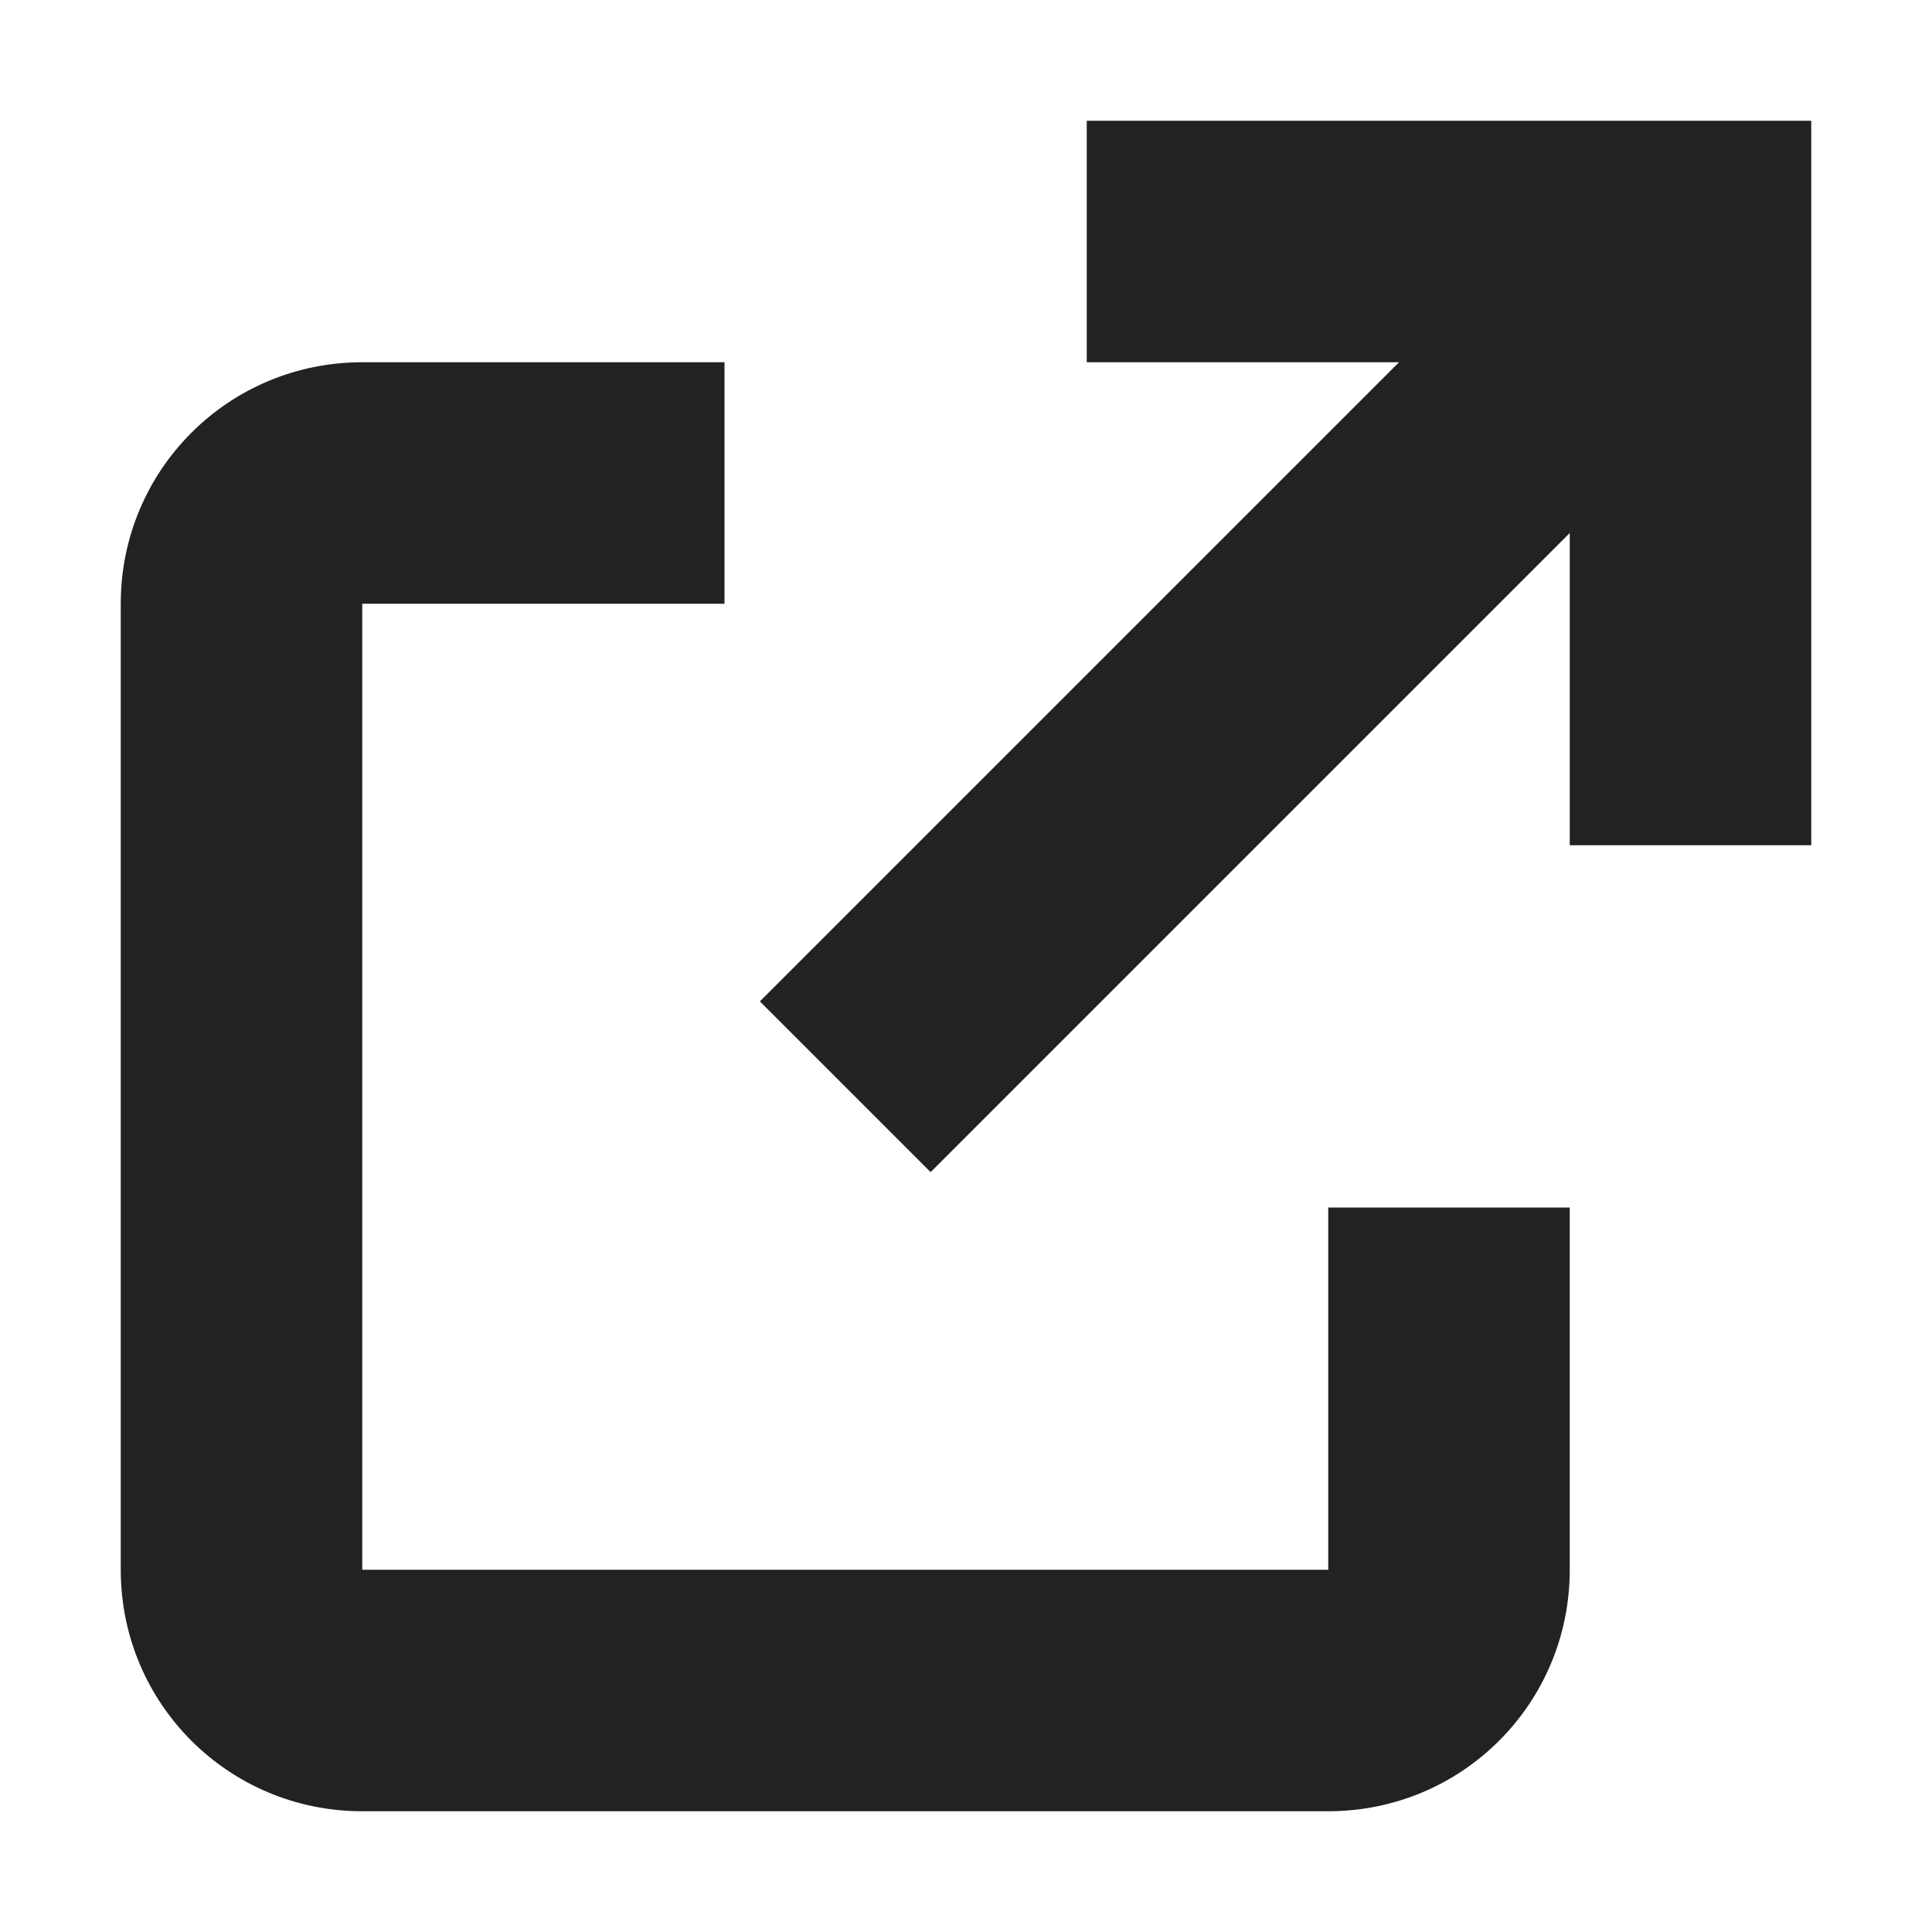
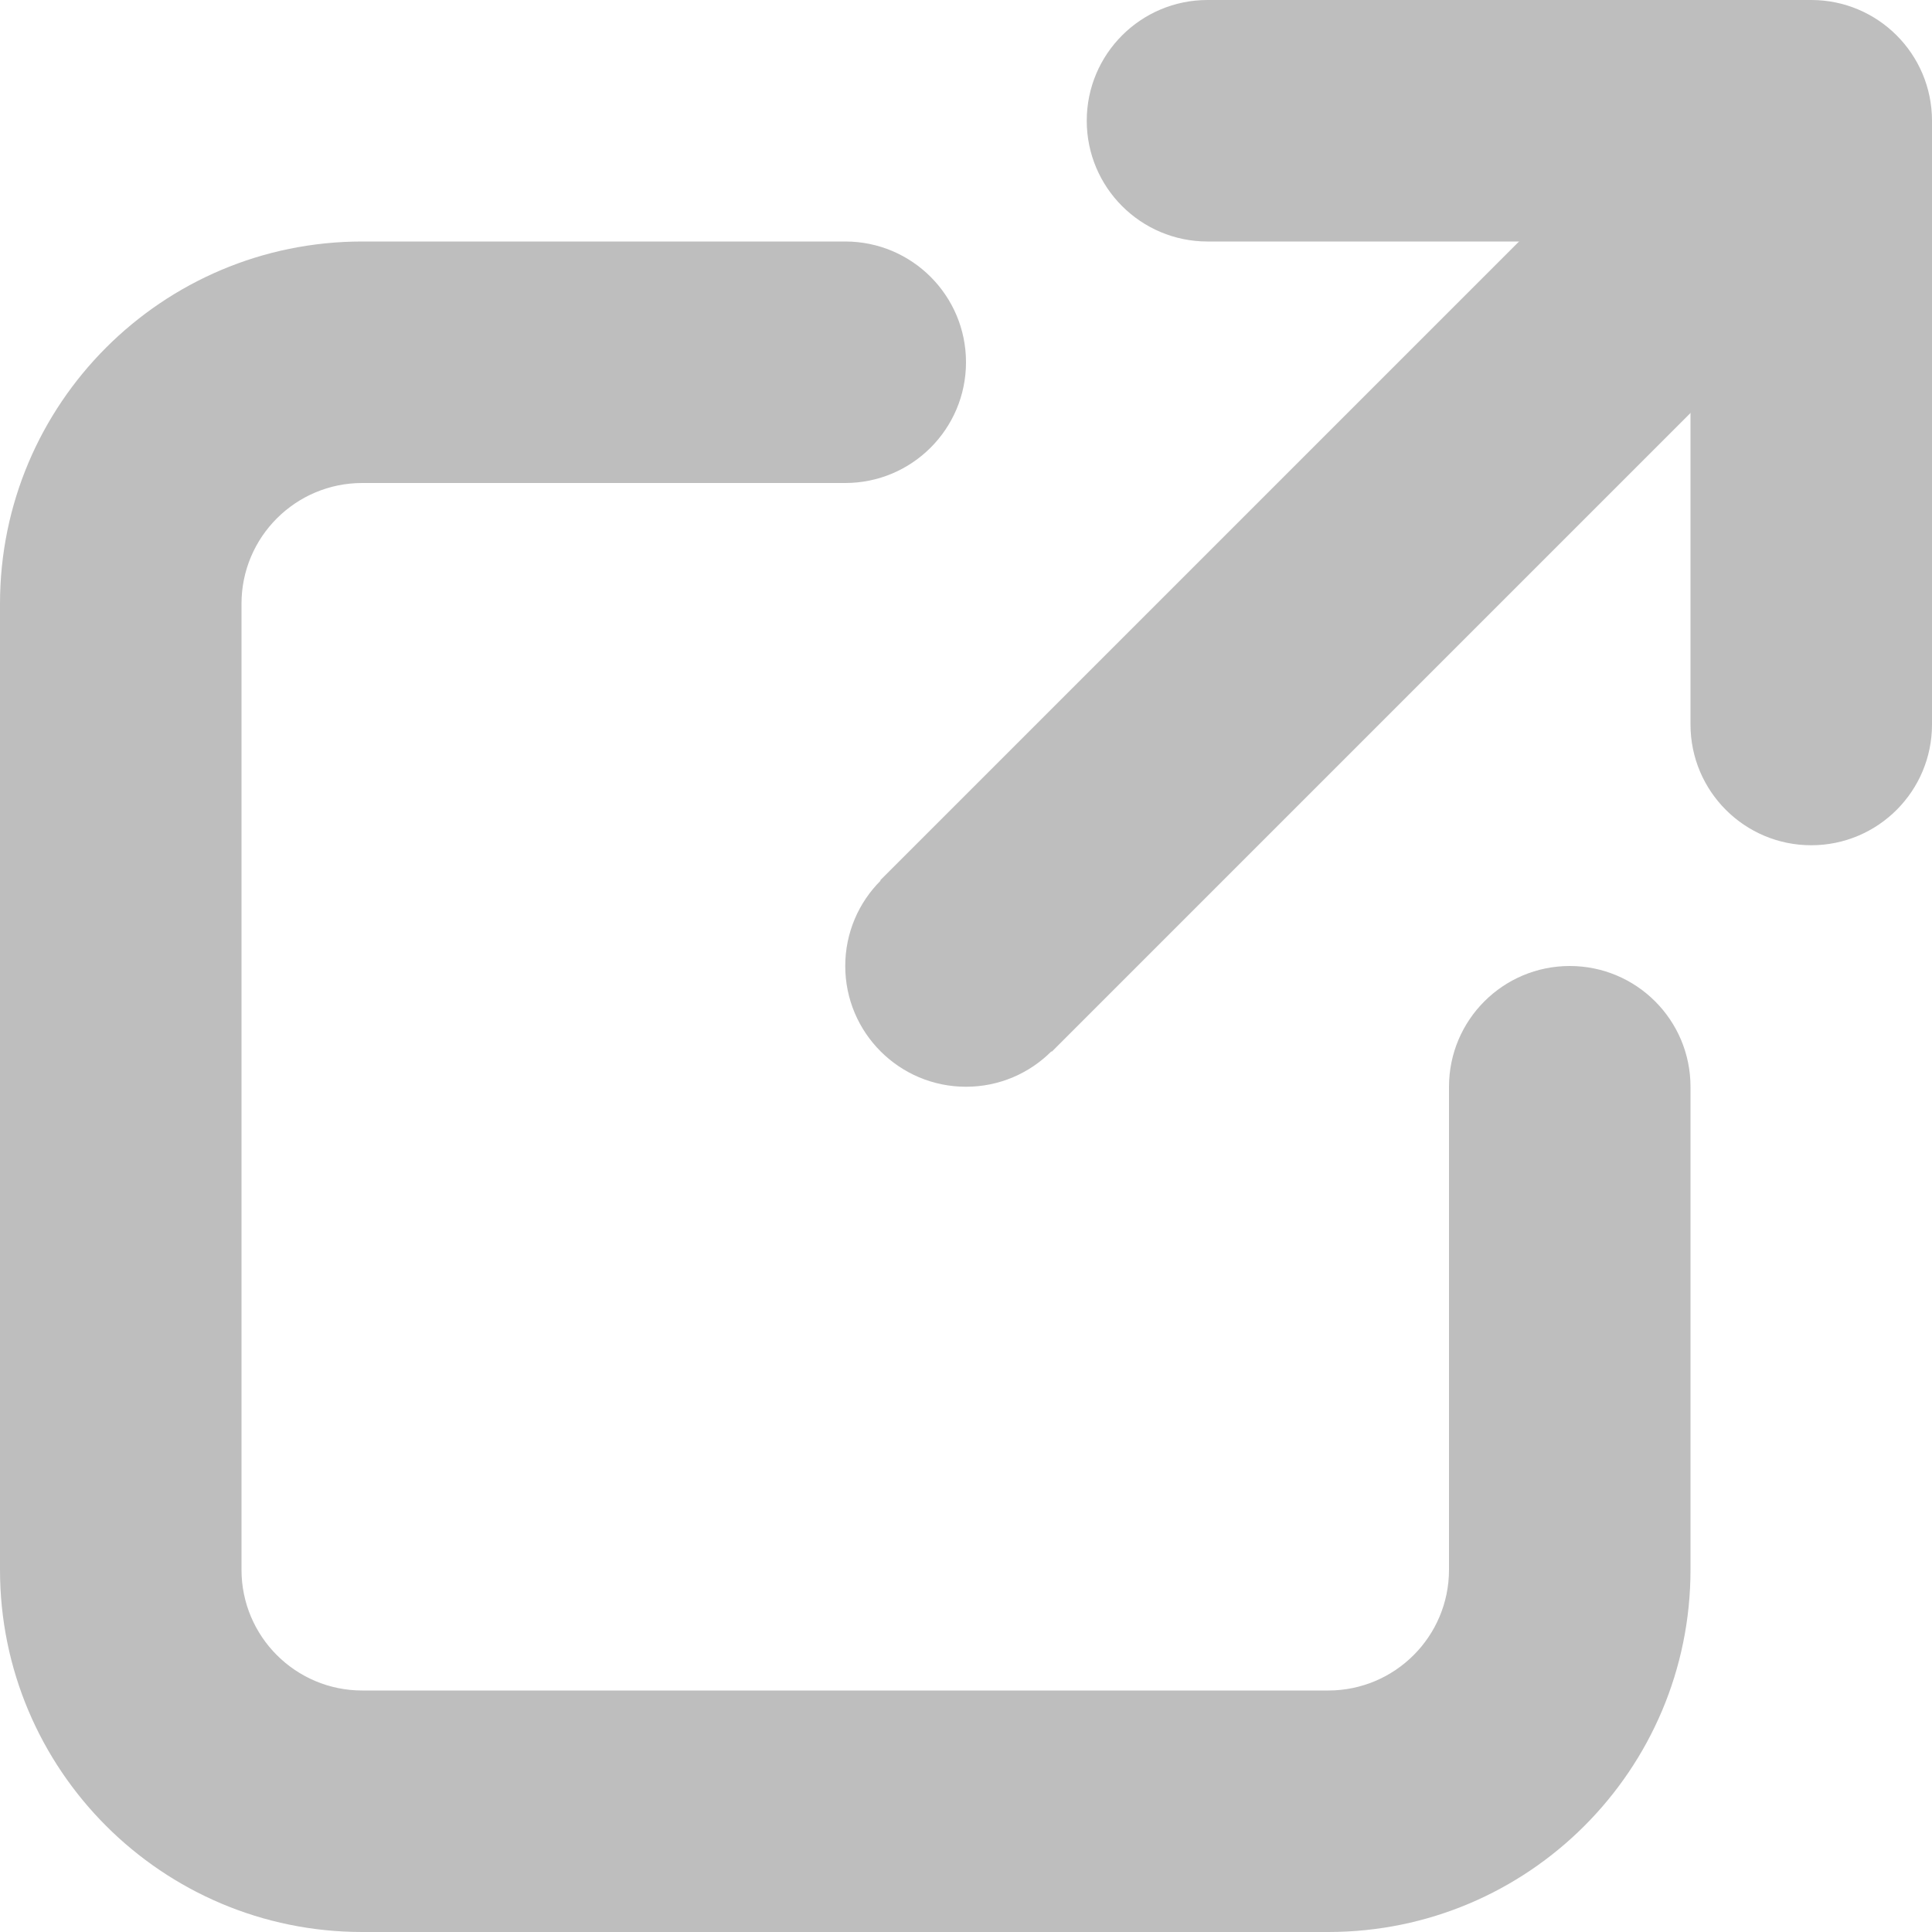
<svg xmlns="http://www.w3.org/2000/svg" width="16" height="16" viewBox="0 0 16 16">
-   <path fill="#222" d="M9 1v2h2.586L6.293 8.293l1.414 1.414L13 4.414V7h2V1z" />
-   <path fill="#222" d="M3 3C1.892 3 1 3.892 1 5v8c0 1.108.892 2 2 2h8c1.108 0 2-.892 2-2v-3h-2v3H3V5h3V3z" />
+   <path fill="#bebebe" d="M10 0h5a1 1 0 0 1 1 1v5a1 1 0 0 1-2 0V2h-4a1 1 0 0 1 0-2z" />
+   <path fill="#bebebe" d="M7.29 7.29 14.29 0.29 15.71 1.71 8.71 8.71z" />
+   <circle fill="#bebebe" cx="8" cy="8" r="1" />
+   <path fill="#bebebe" d="M7 2H3A3 3 0 0 0 0 5V13A3 3 0 0 0 3 16H11A3 3 0 0 0 14 13V9A1 1 0 0 0 12 9V13A1 1 0 0 1 11 14H3A1 1 0 0 1 2 13V5A1 1 0 0 1 3 4H7A1 1 0 0 0 7 2Z" />
</svg>
